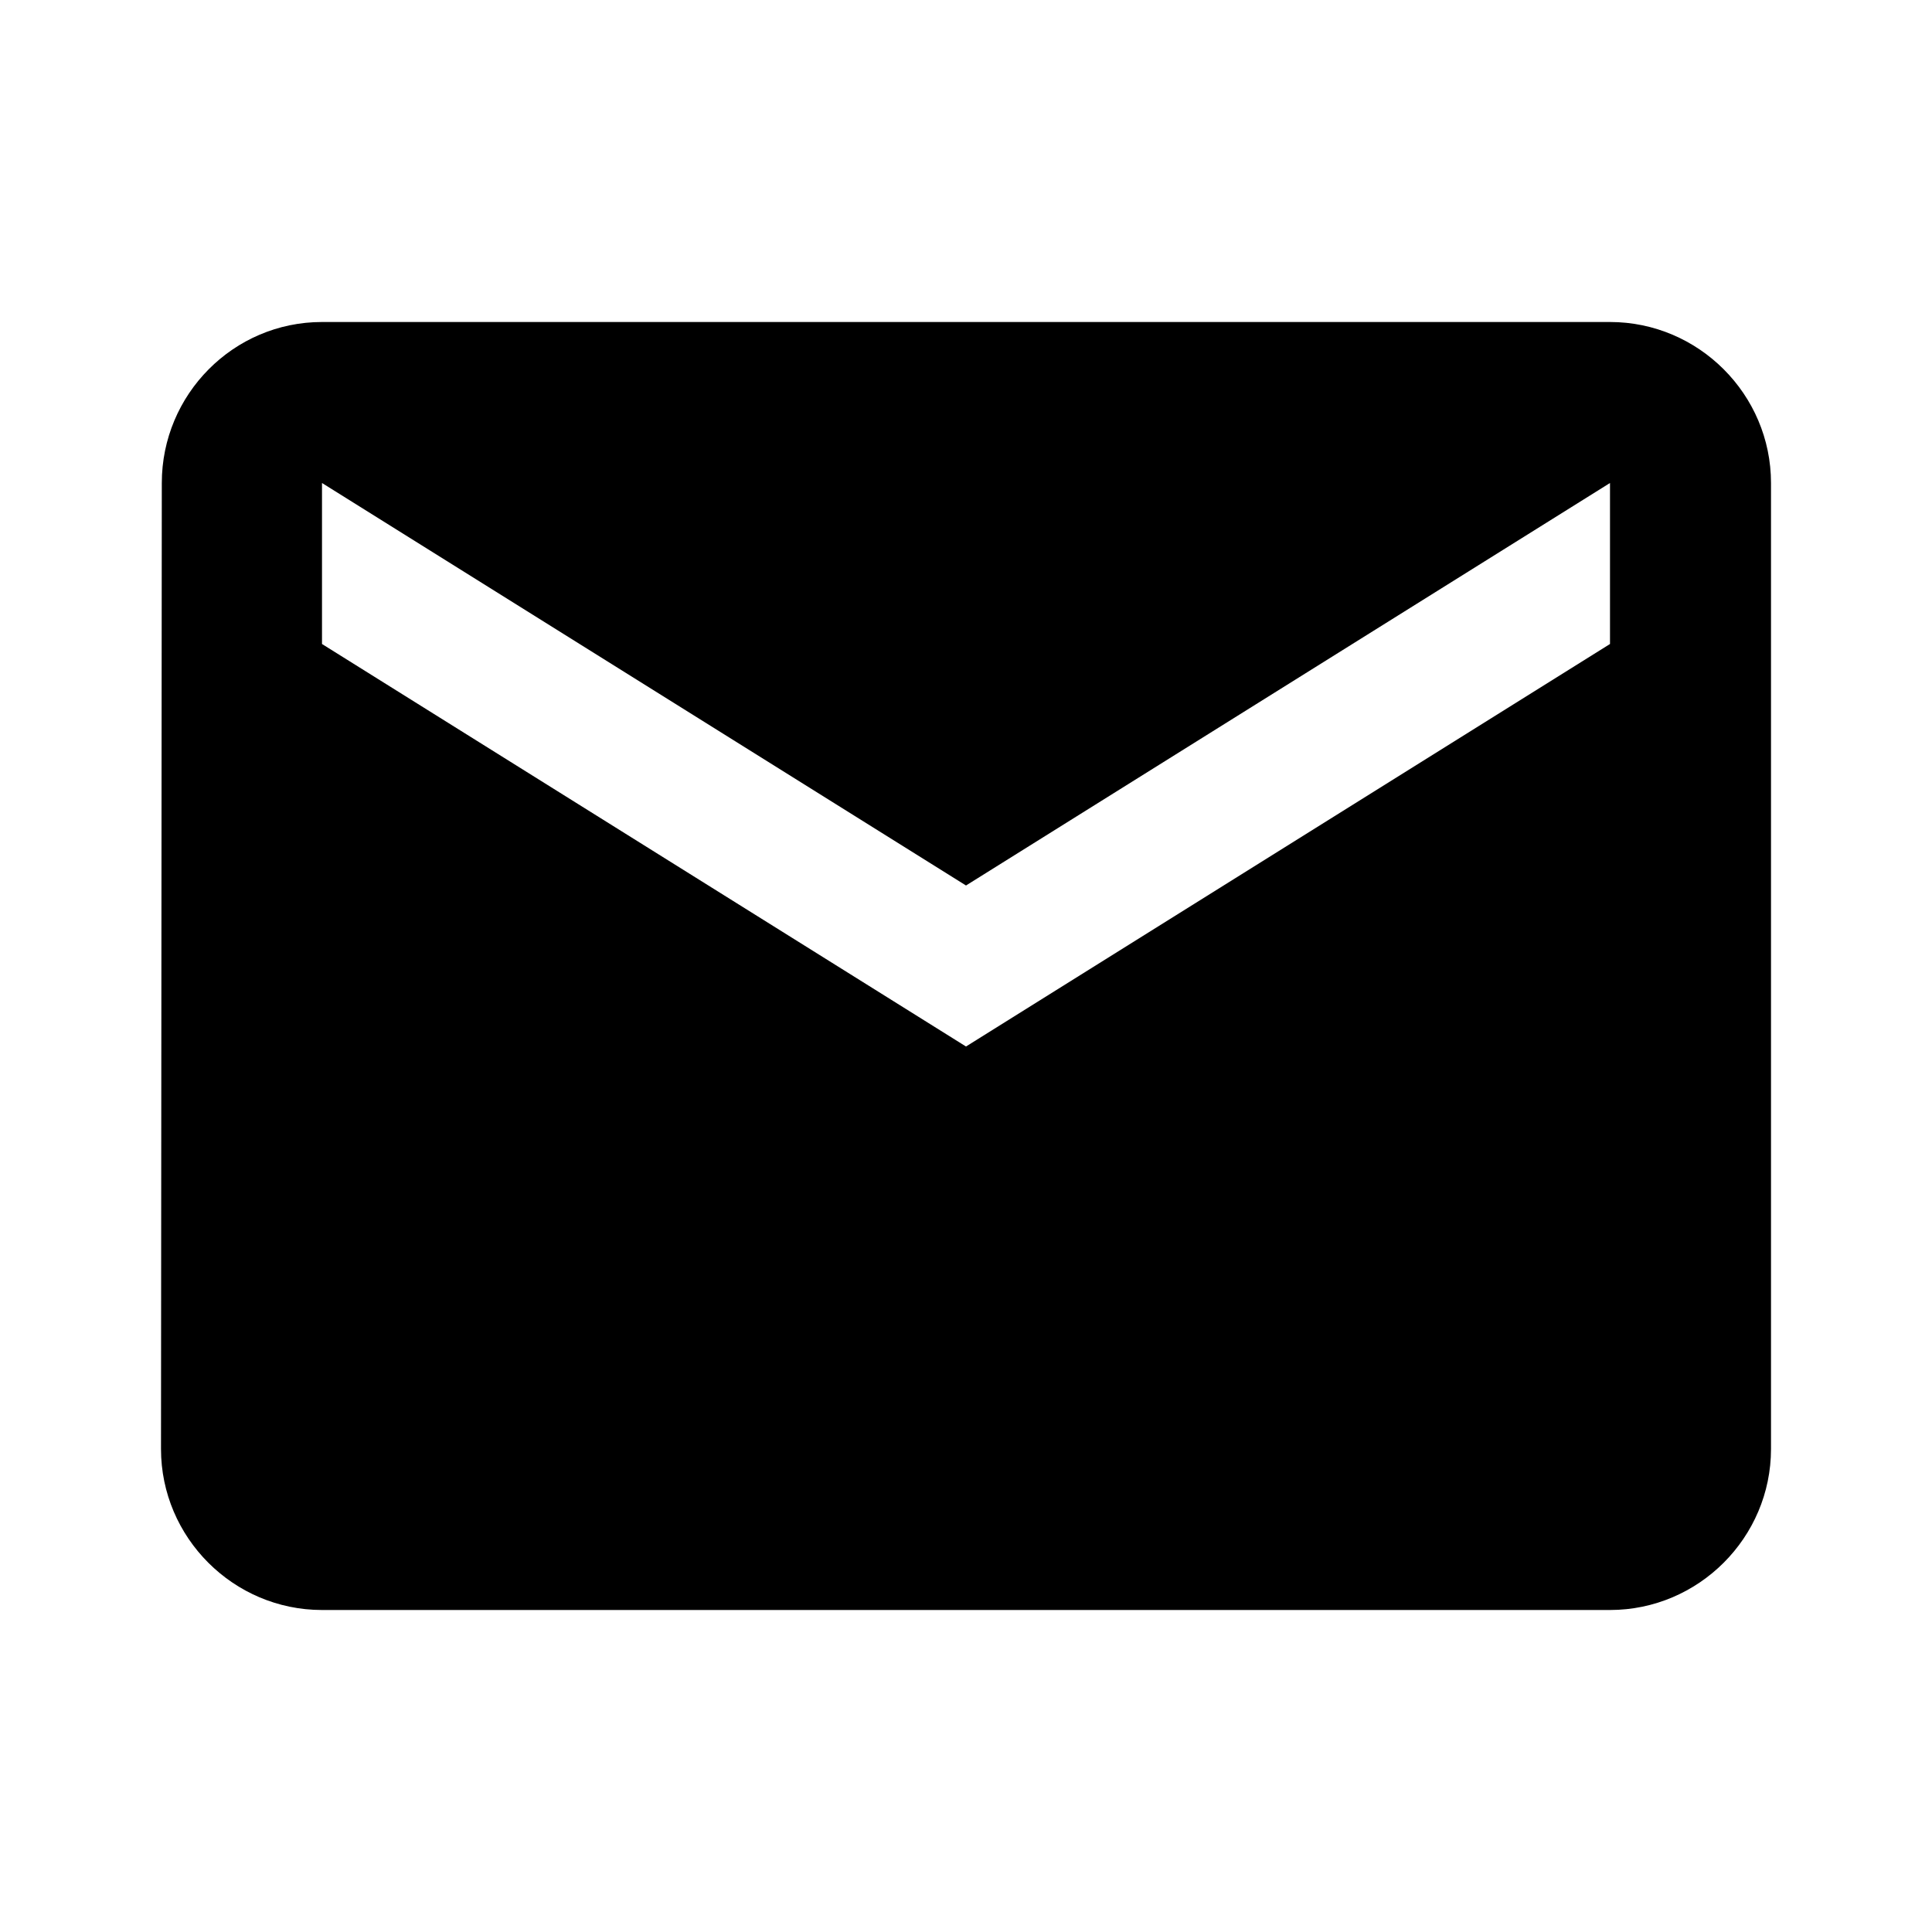
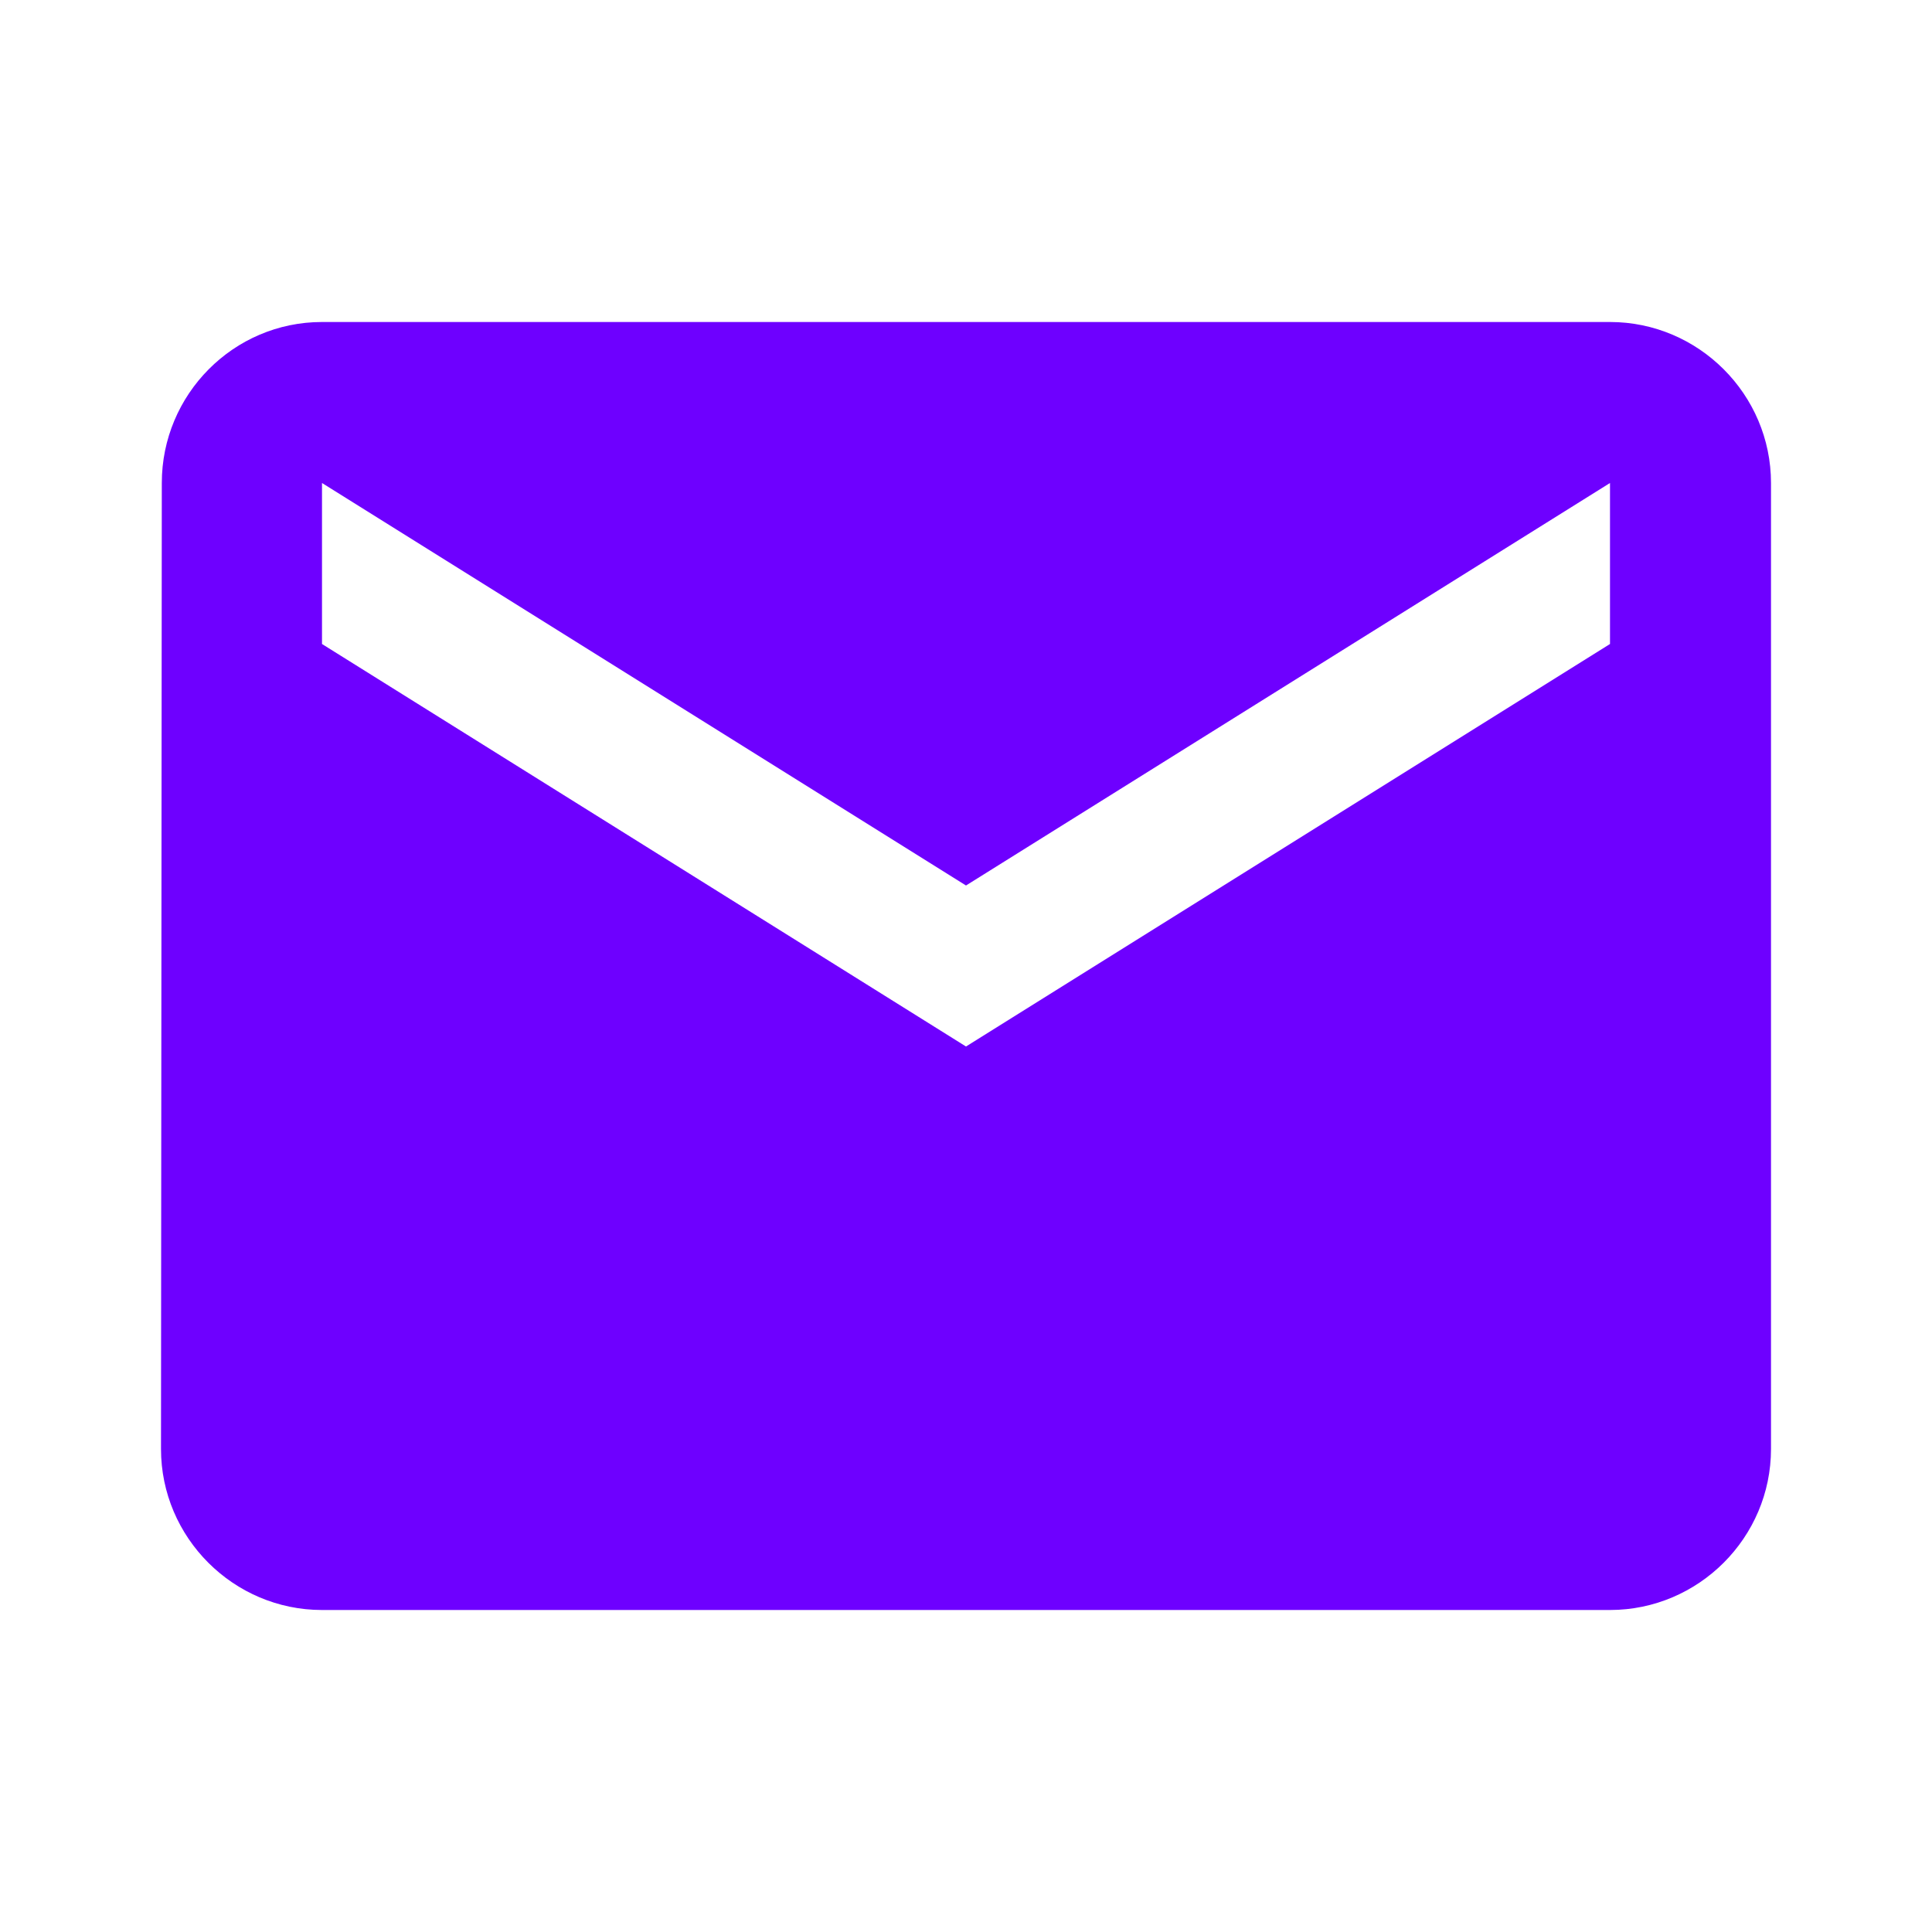
- <svg xmlns="http://www.w3.org/2000/svg" height="24px" viewBox="0 0 24 24" width="24px" fill="#000000">
+ <svg xmlns="http://www.w3.org/2000/svg" height="24px" viewBox="0 0 24 24" width="24px" fill="#6e00ff">
  <path d="M0 0h24v24H0z" fill="none" />
  <path d="M20 4H4c-1.1 0-1.99.9-1.99 2L2 18c0 1.1.9 2 2 2h16c1.1 0 2-.9 2-2V6c0-1.1-.9-2-2-2zm0 4l-8 5-8-5V6l8 5 8-5v2z" />
</svg>
